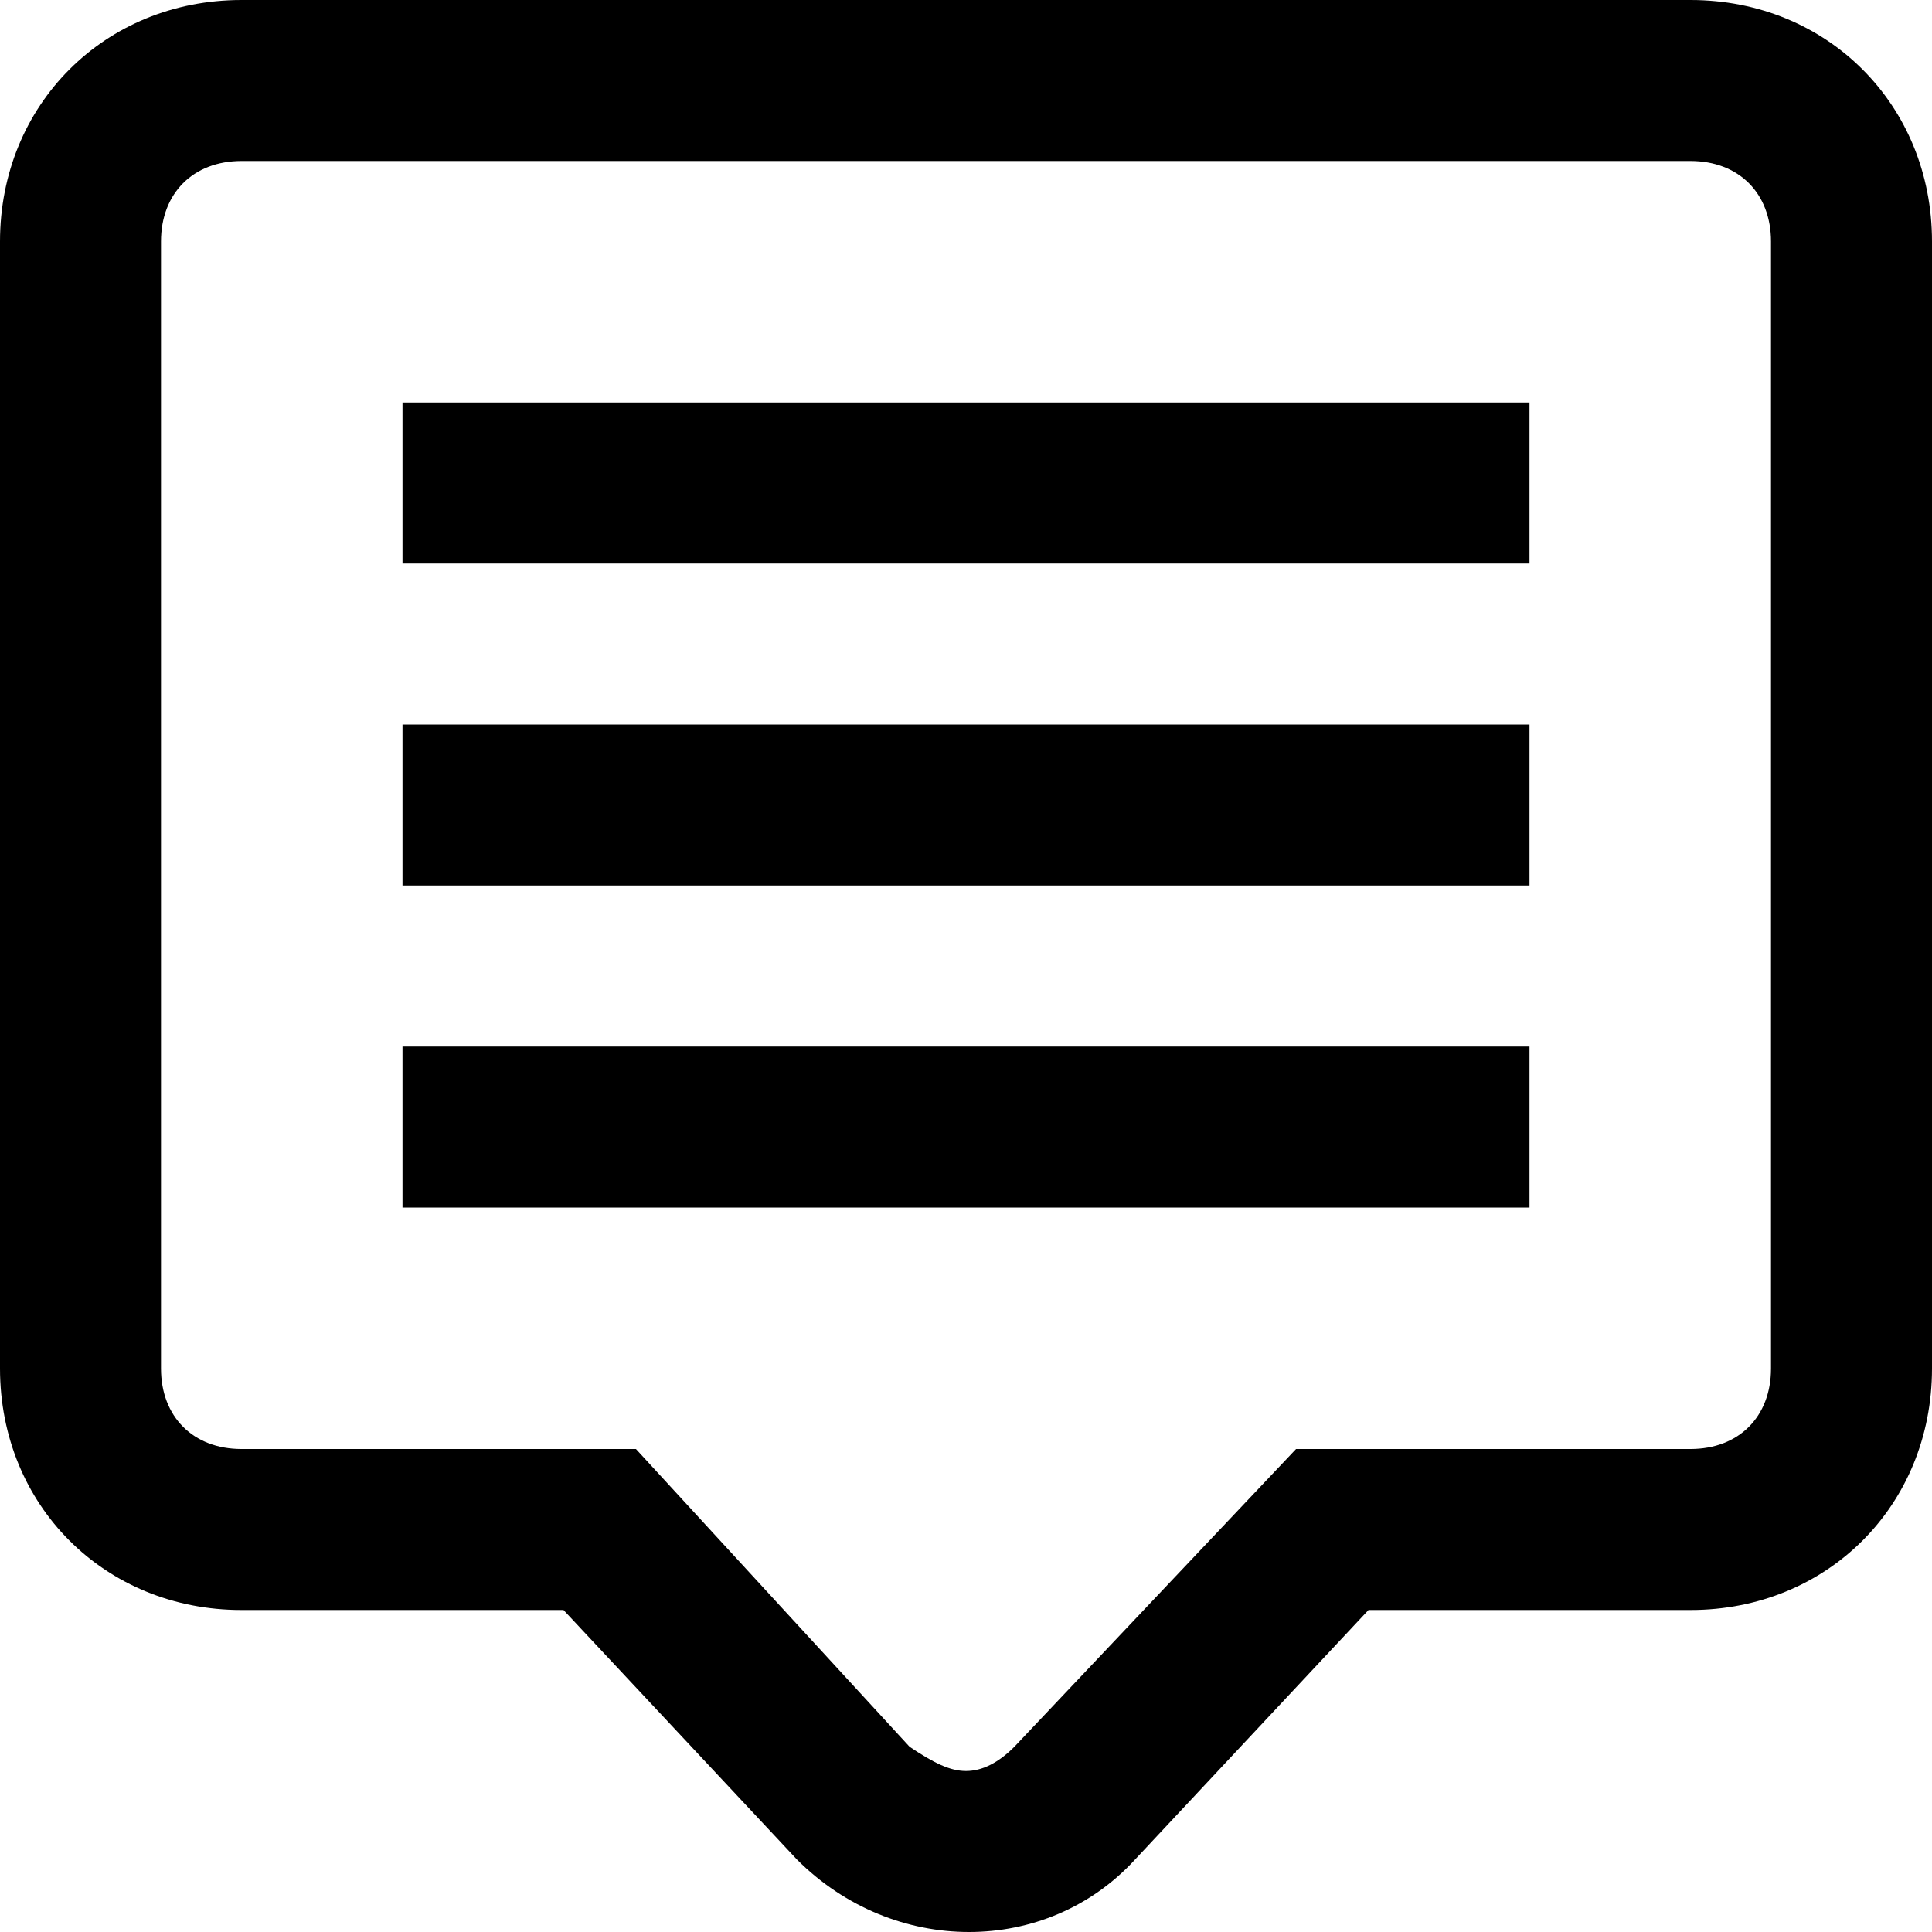
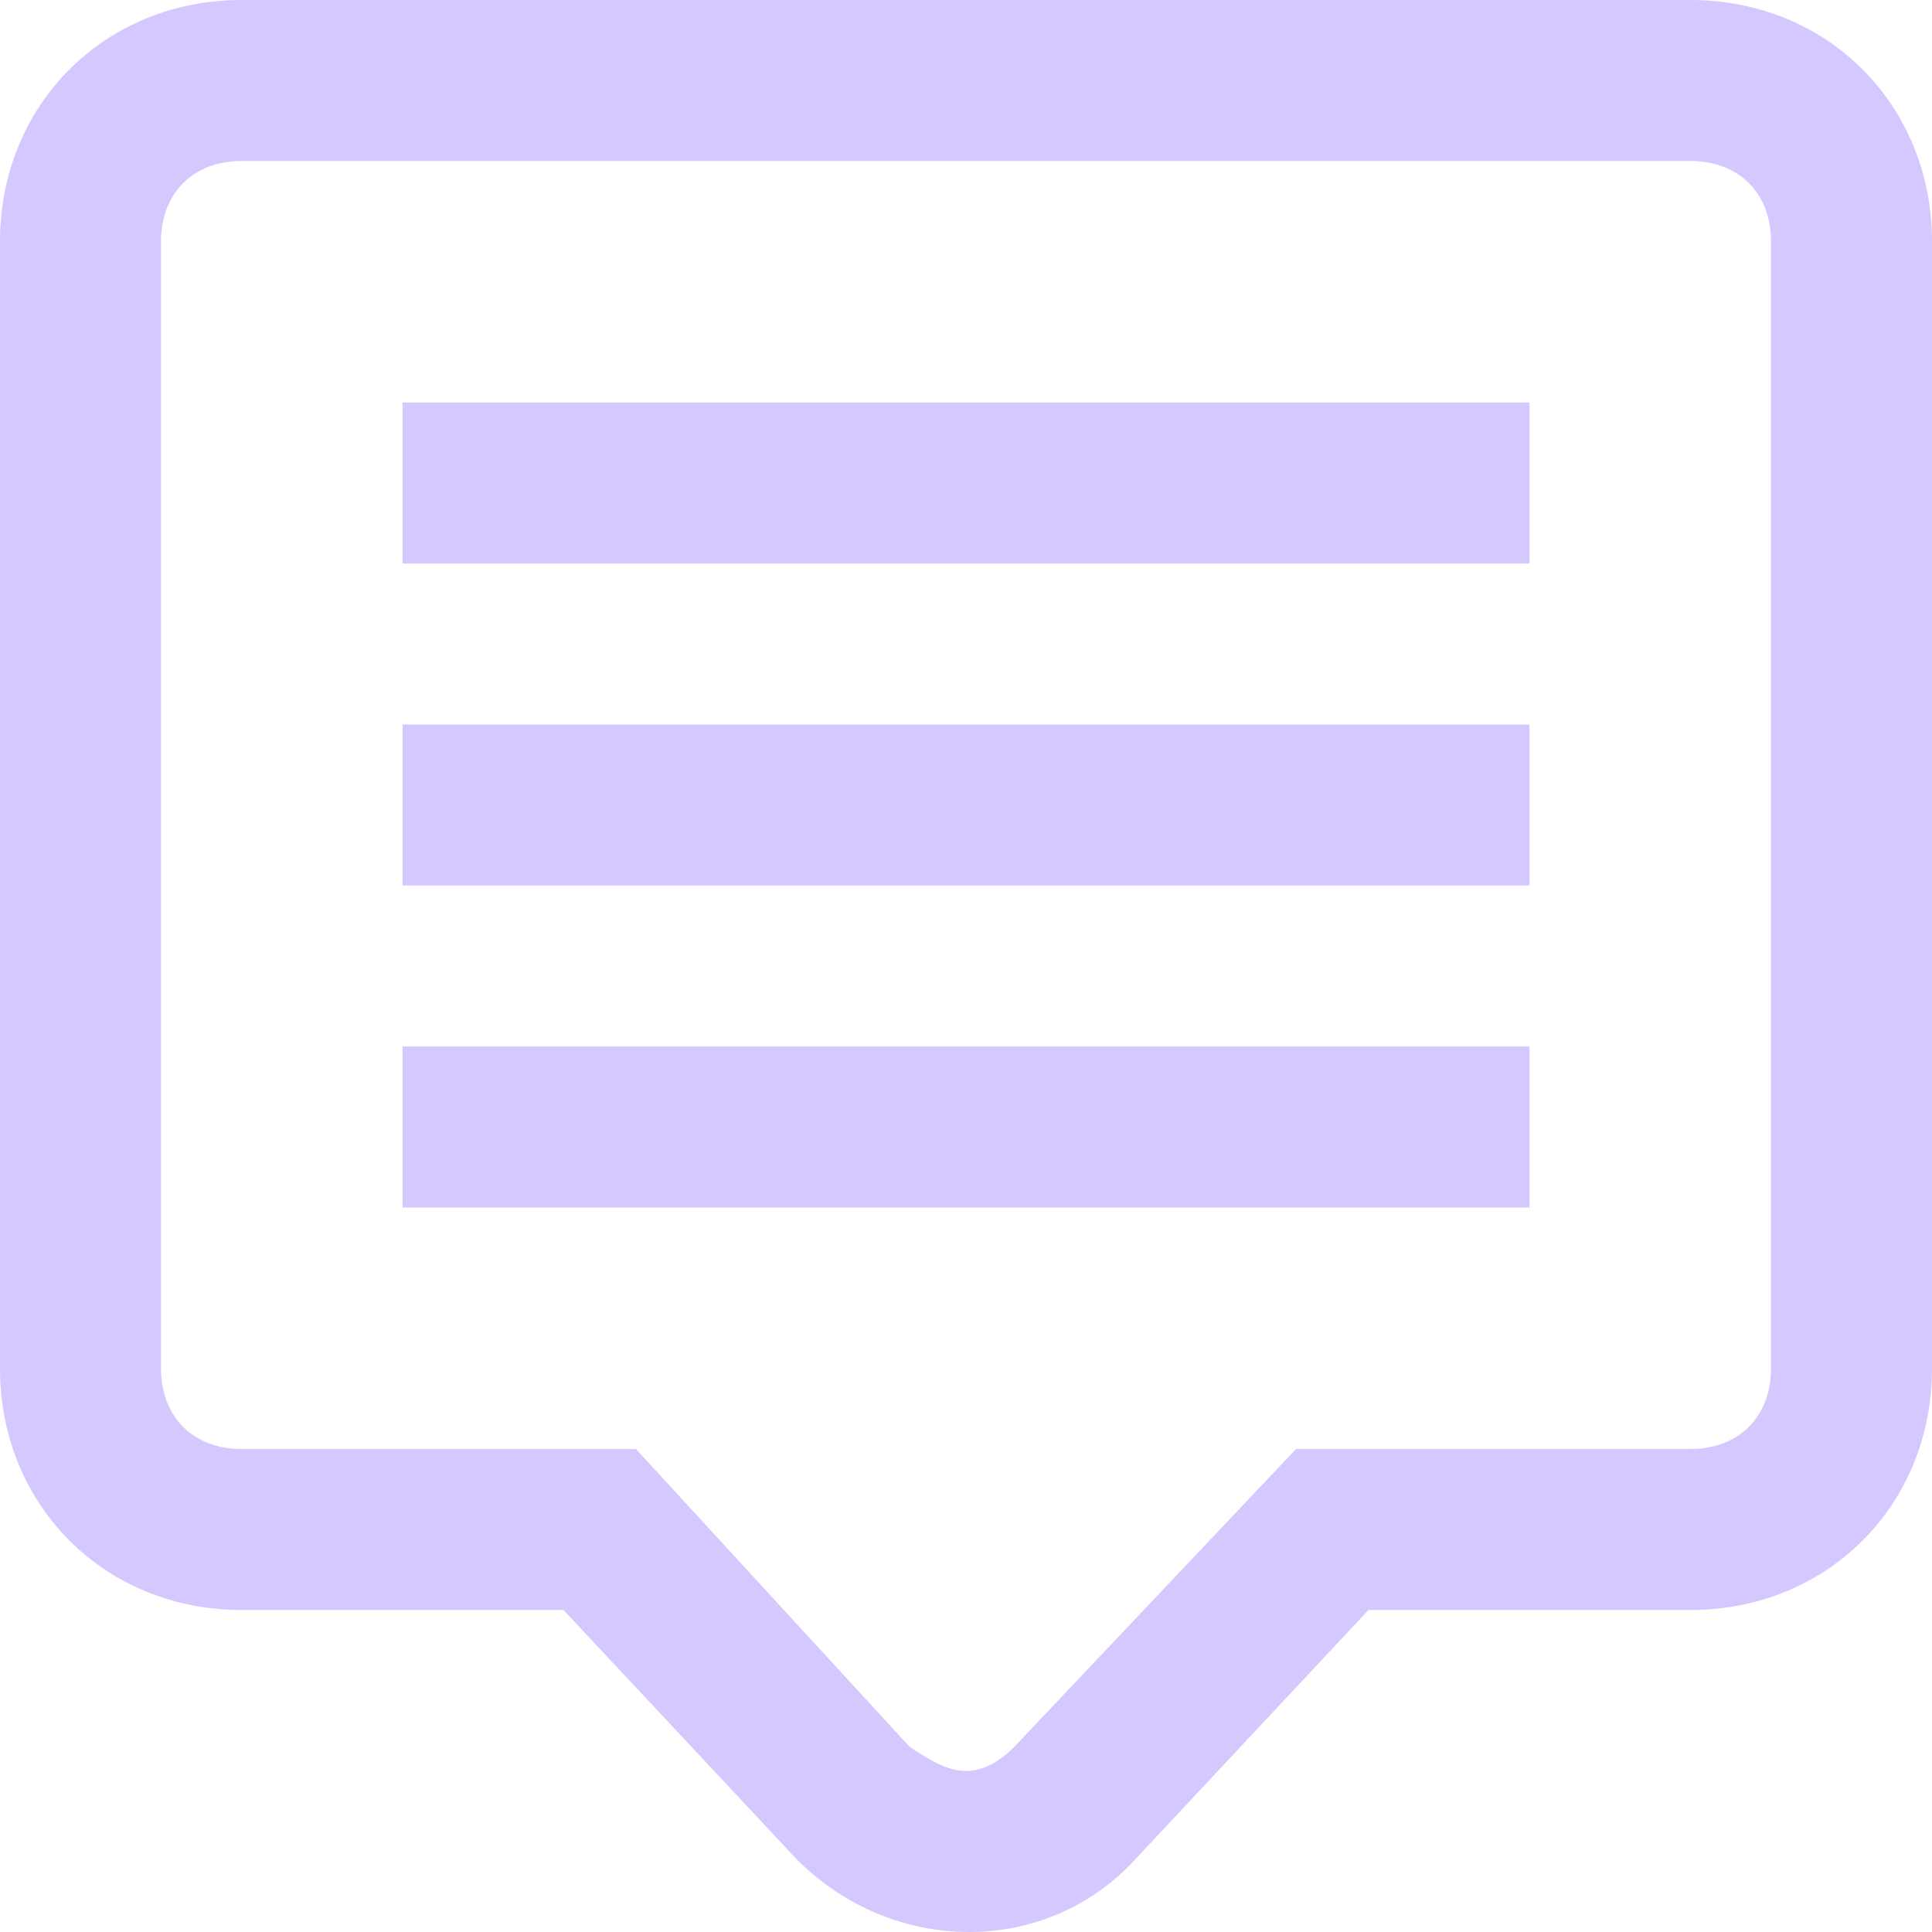
<svg xmlns="http://www.w3.org/2000/svg" width="24" height="24" viewBox="0 0 24 24">
-   <path fill-rule="evenodd" d="M21 0H3C1.3 0 0 1.3 0 3v14c0 1.7 1.3 3 3 3h4l2.9 3.1c1.2 1.2 3.1 1.2 4.2 0L17 20h4c1.7 0 3-1.3 3-3V3c0-1.7-1.3-3-3-3zm1 17c0 .6-.4 1-1 1h-4.9l-3.5 3.7c-.2.2-.4.3-.6.3-.2 0-.4-.1-.7-.3L7.9 18H3c-.6 0-1-.4-1-1V3c0-.6.4-1 1-1h18c.6 0 1 .4 1 1v14zM19 7H5V5h14v2zm0 4H5V9h14v2zm0 4H5v-2h14v2z" />
+   <path fill="#D5C8FF" fill-rule="evenodd" d="M21 0H3C1.3 0 0 1.3 0 3v14c0 1.7 1.3 3 3 3h4l2.9 3.1c1.2 1.2 3.1 1.2 4.2 0L17 20h4c1.7 0 3-1.3 3-3V3c0-1.7-1.3-3-3-3zm1 17c0 .6-.4 1-1 1h-4.9l-3.5 3.7c-.2.2-.4.3-.6.3-.2 0-.4-.1-.7-.3L7.9 18H3c-.6 0-1-.4-1-1V3c0-.6.4-1 1-1h18c.6 0 1 .4 1 1v14zM19 7H5V5h14v2zm0 4H5V9h14v2zm0 4H5v-2h14v2z" />
</svg>
